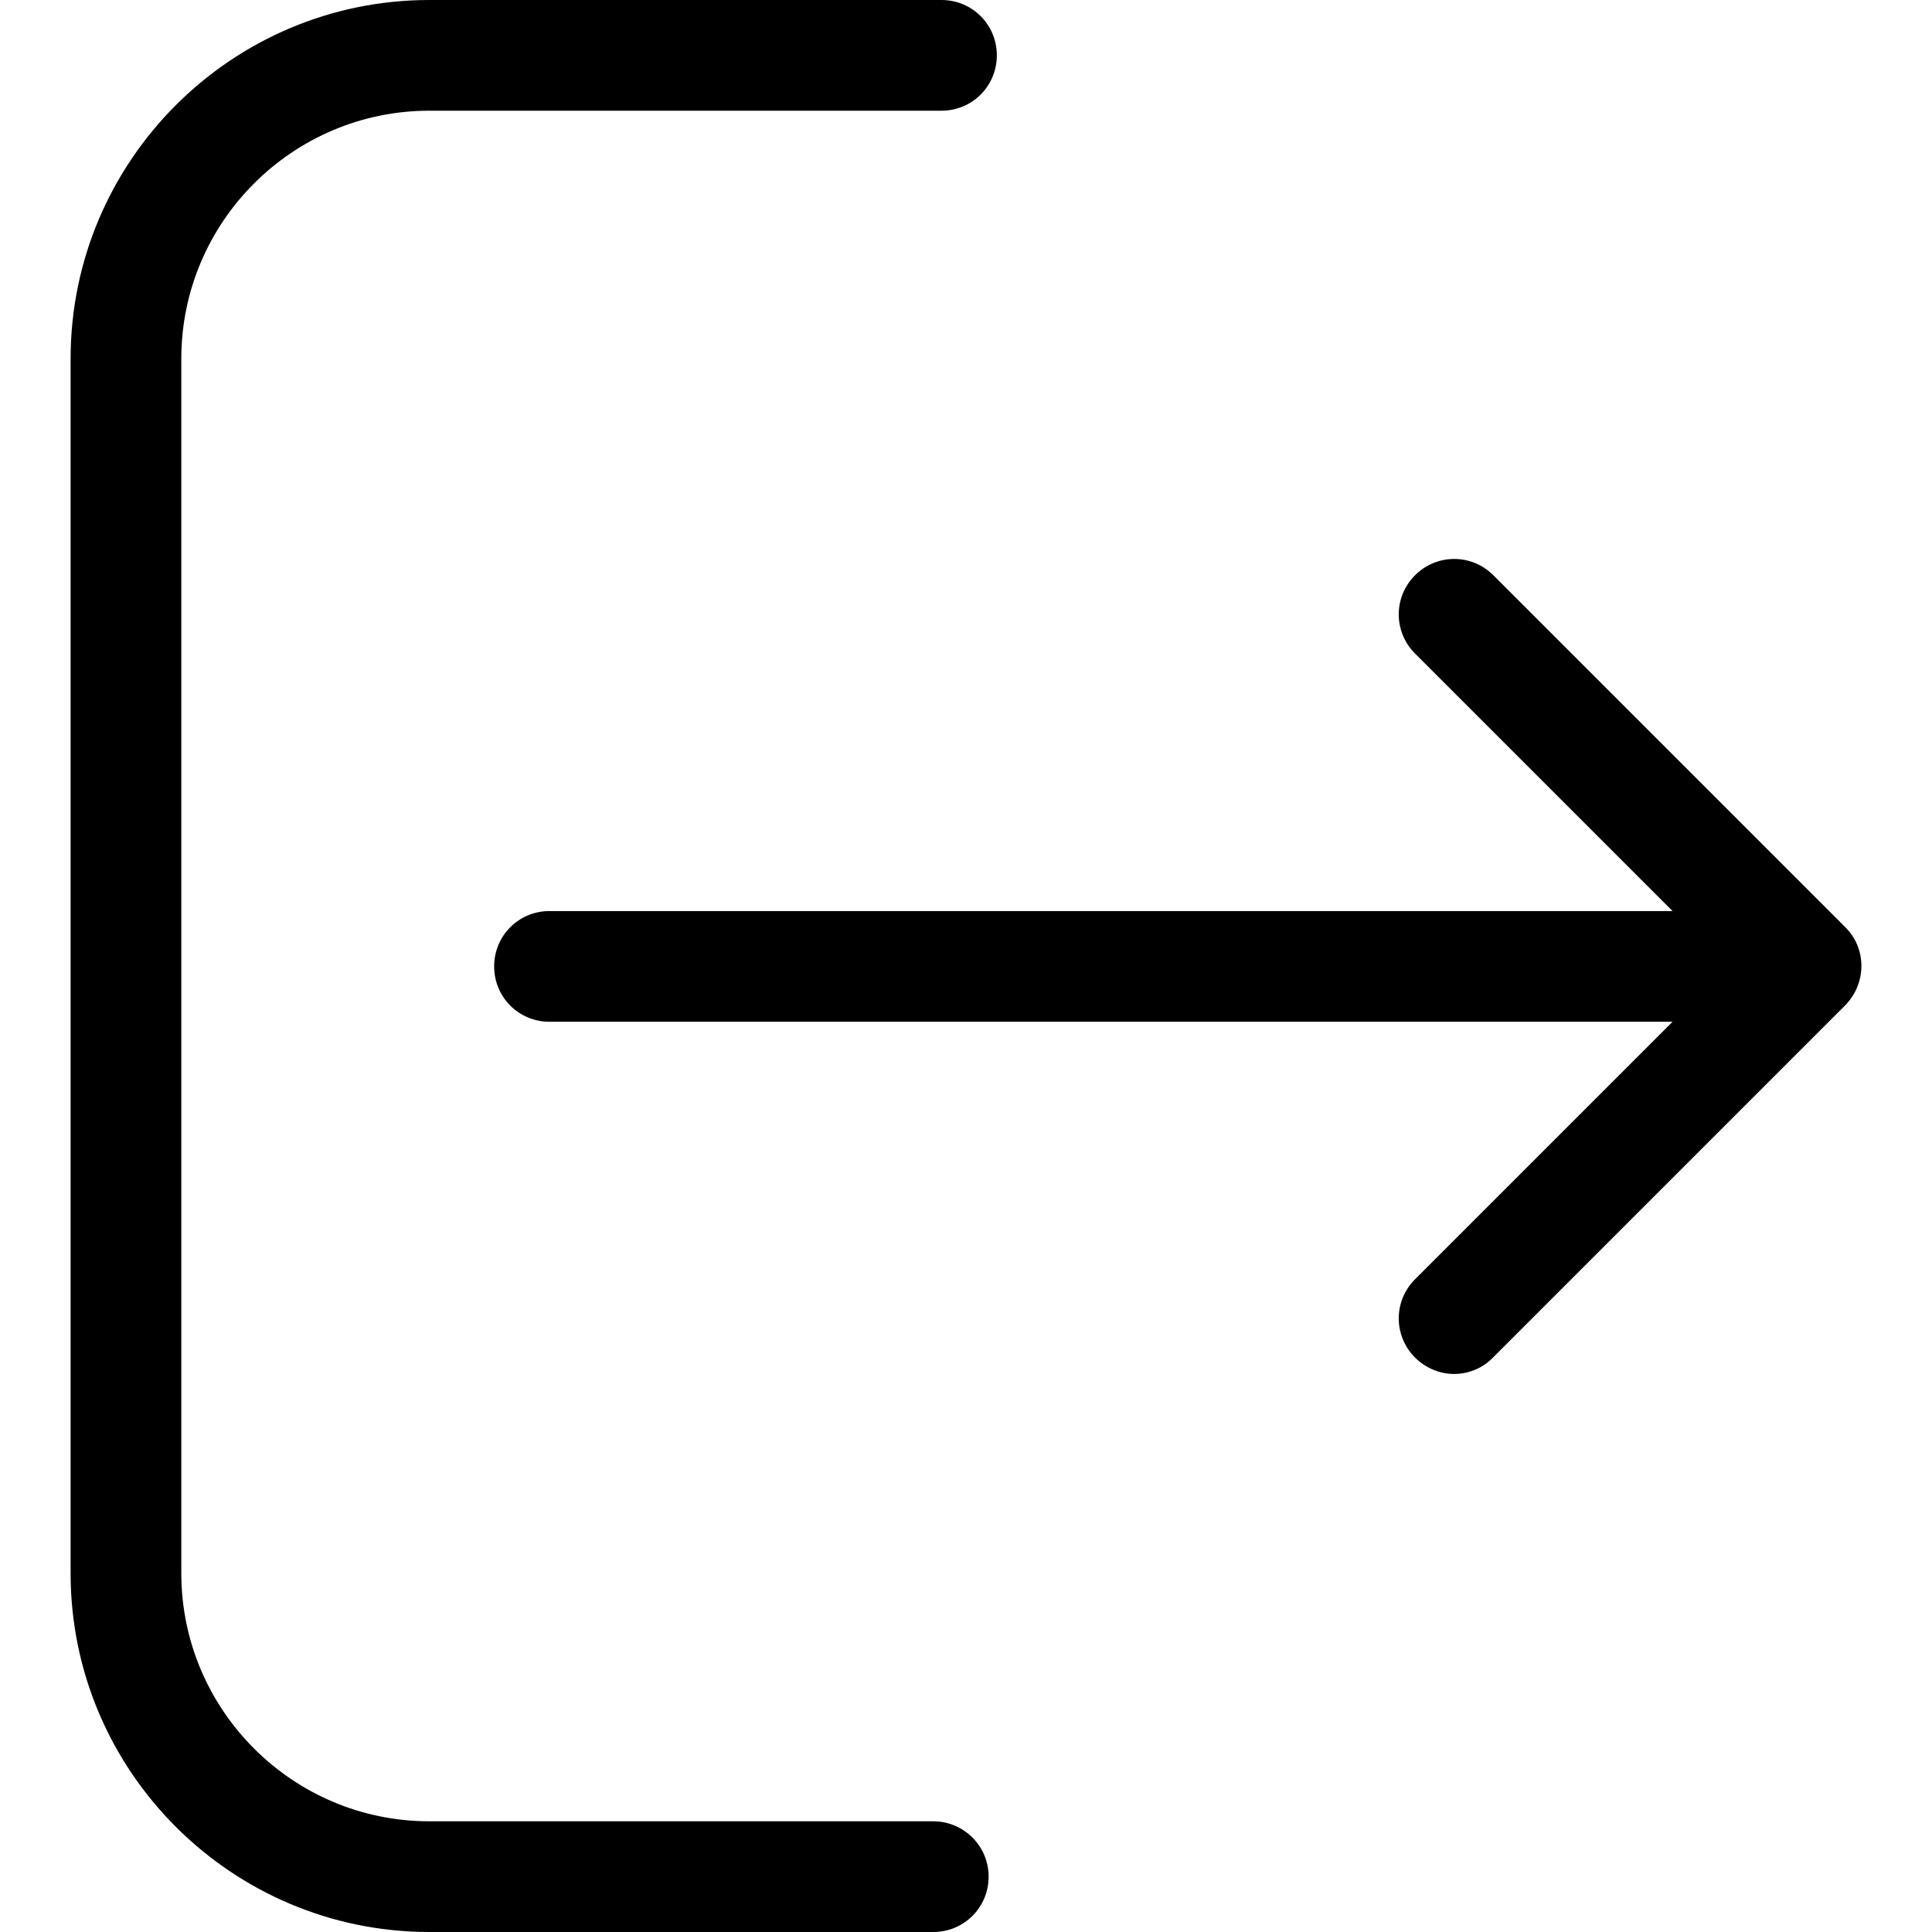
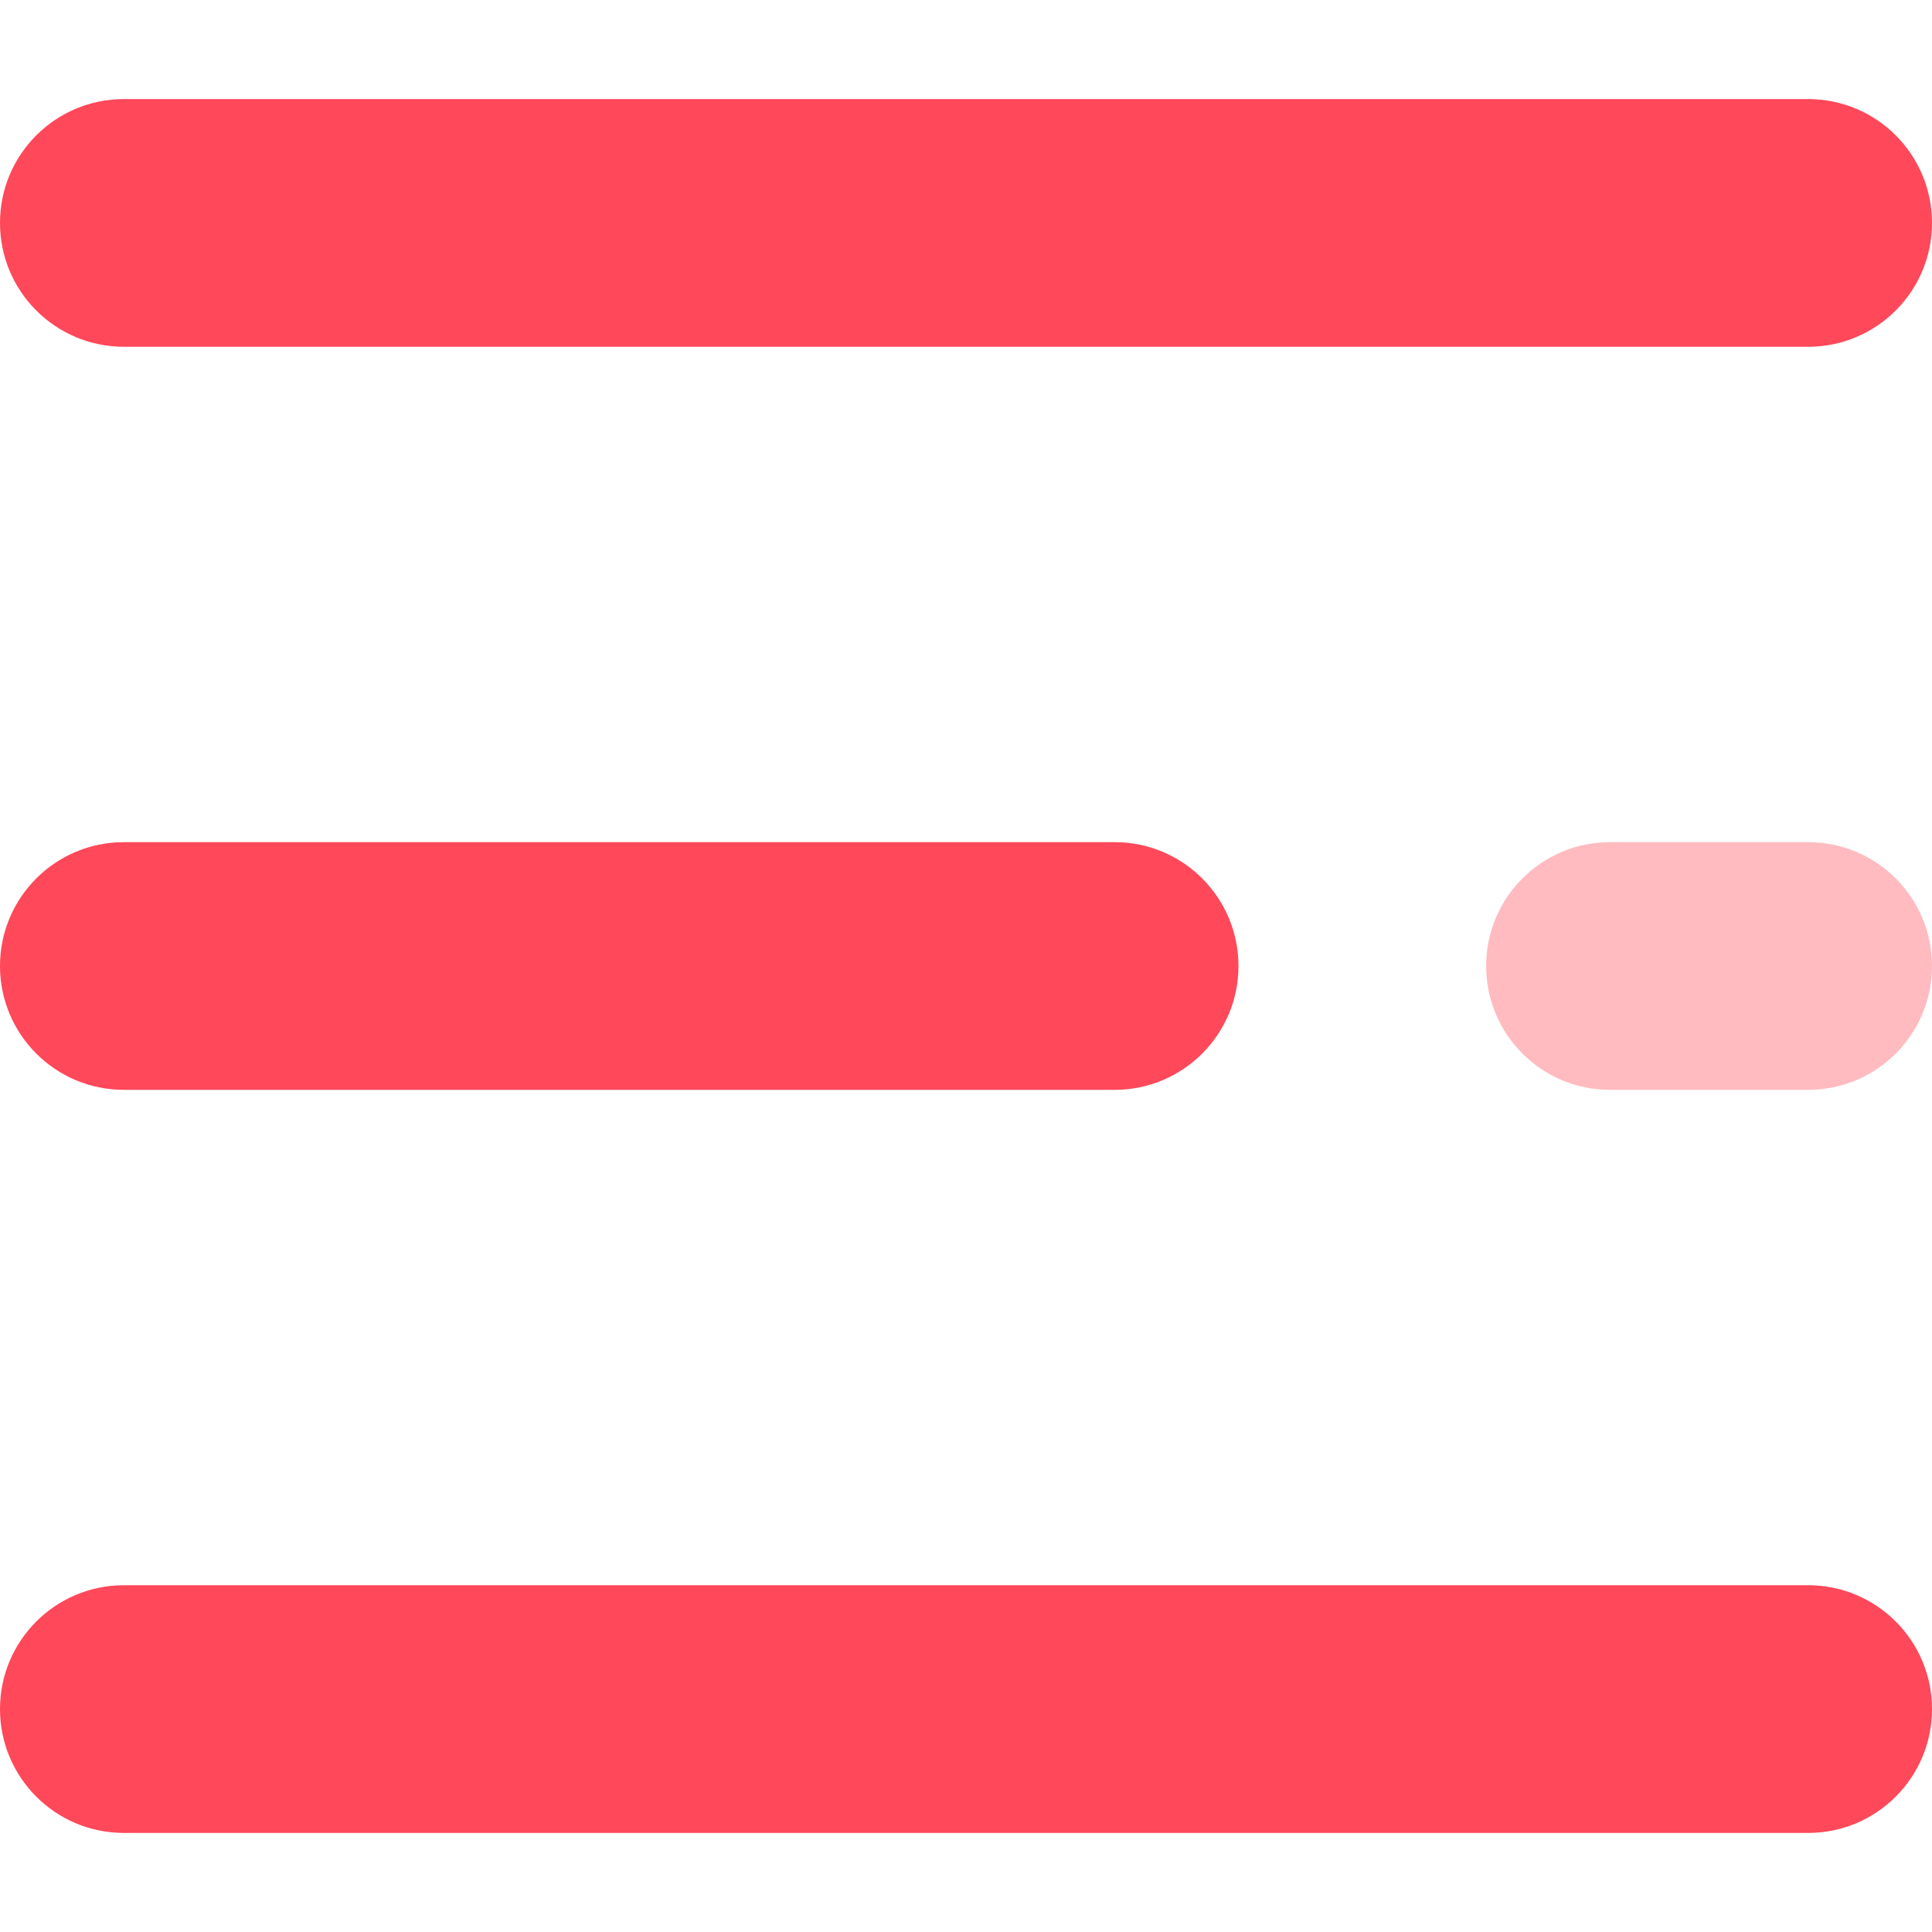
- <svg xmlns="http://www.w3.org/2000/svg" version="1.1" id="Capa_1" x="0px" y="0px" viewBox="0 0 471.2 471.2" style="enable-background:new 0 0 471.2 471.2;" xml:space="preserve">
+ <svg xmlns="http://www.w3.org/2000/svg" version="1.1" id="Capa_1" x="0px" y="0px" viewBox="0 0 512 512" style="enable-background:new 0 0 512 512;" xml:space="preserve">
  <g>
-     <g>
-       <path d="M227.619,444.2h-122.9c-33.4,0-60.5-27.2-60.5-60.5V87.5c0-33.4,27.2-60.5,60.5-60.5h124.9c7.5,0,13.5-6,13.5-13.5    s-6-13.5-13.5-13.5h-124.9c-48.3,0-87.5,39.3-87.5,87.5v296.2c0,48.3,39.3,87.5,87.5,87.5h122.9c7.5,0,13.5-6,13.5-13.5    S235.019,444.2,227.619,444.2z" />
-       <path d="M450.019,226.1l-85.8-85.8c-5.3-5.3-13.8-5.3-19.1,0c-5.3,5.3-5.3,13.8,0,19.1l62.8,62.8h-273.9c-7.5,0-13.5,6-13.5,13.5    s6,13.5,13.5,13.5h273.9l-62.8,62.8c-5.3,5.3-5.3,13.8,0,19.1c2.6,2.6,6.1,4,9.5,4s6.9-1.3,9.5-4l85.8-85.8    C455.319,239.9,455.319,231.3,450.019,226.1z" />
-     </g>
+     <path style="fill:#FF485A;" d="M479.18,91.897H32.821C14.69,91.897,0,77.207,0,59.077s14.69-32.821,32.821-32.821H479.18   c18.13,0,32.82,14.69,32.82,32.821S497.31,91.897,479.18,91.897z" />
+     <path style="fill:#FF485A;" d="M295.385,288.821H32.821C14.69,288.821,0,274.13,0,256s14.69-32.821,32.821-32.821h262.564   c18.13,0,32.821,14.69,32.821,32.821S313.515,288.821,295.385,288.821z" />
  </g>
+   <path style="fill:#FFBBC0;" d="M479.18,288.821h-52.513c-18.13,0-32.821-14.69-32.821-32.821s14.69-32.821,32.821-32.821h52.513  c18.13,0,32.82,14.69,32.82,32.821S497.31,288.821,479.18,288.821z" />
+   <path style="fill:#FF485A;" d="M479.18,485.744H32.821C14.69,485.744,0,471.053,0,452.923c0-18.13,14.69-32.821,32.821-32.821  H479.18c18.13,0,32.82,14.69,32.82,32.821C512,471.053,497.31,485.744,479.18,485.744z" />
  <g>
</g>
  <g>
</g>
  <g>
</g>
  <g>
</g>
  <g>
</g>
  <g>
</g>
  <g>
</g>
  <g>
</g>
  <g>
</g>
  <g>
</g>
  <g>
</g>
  <g>
</g>
  <g>
</g>
  <g>
</g>
  <g>
</g>
</svg>
